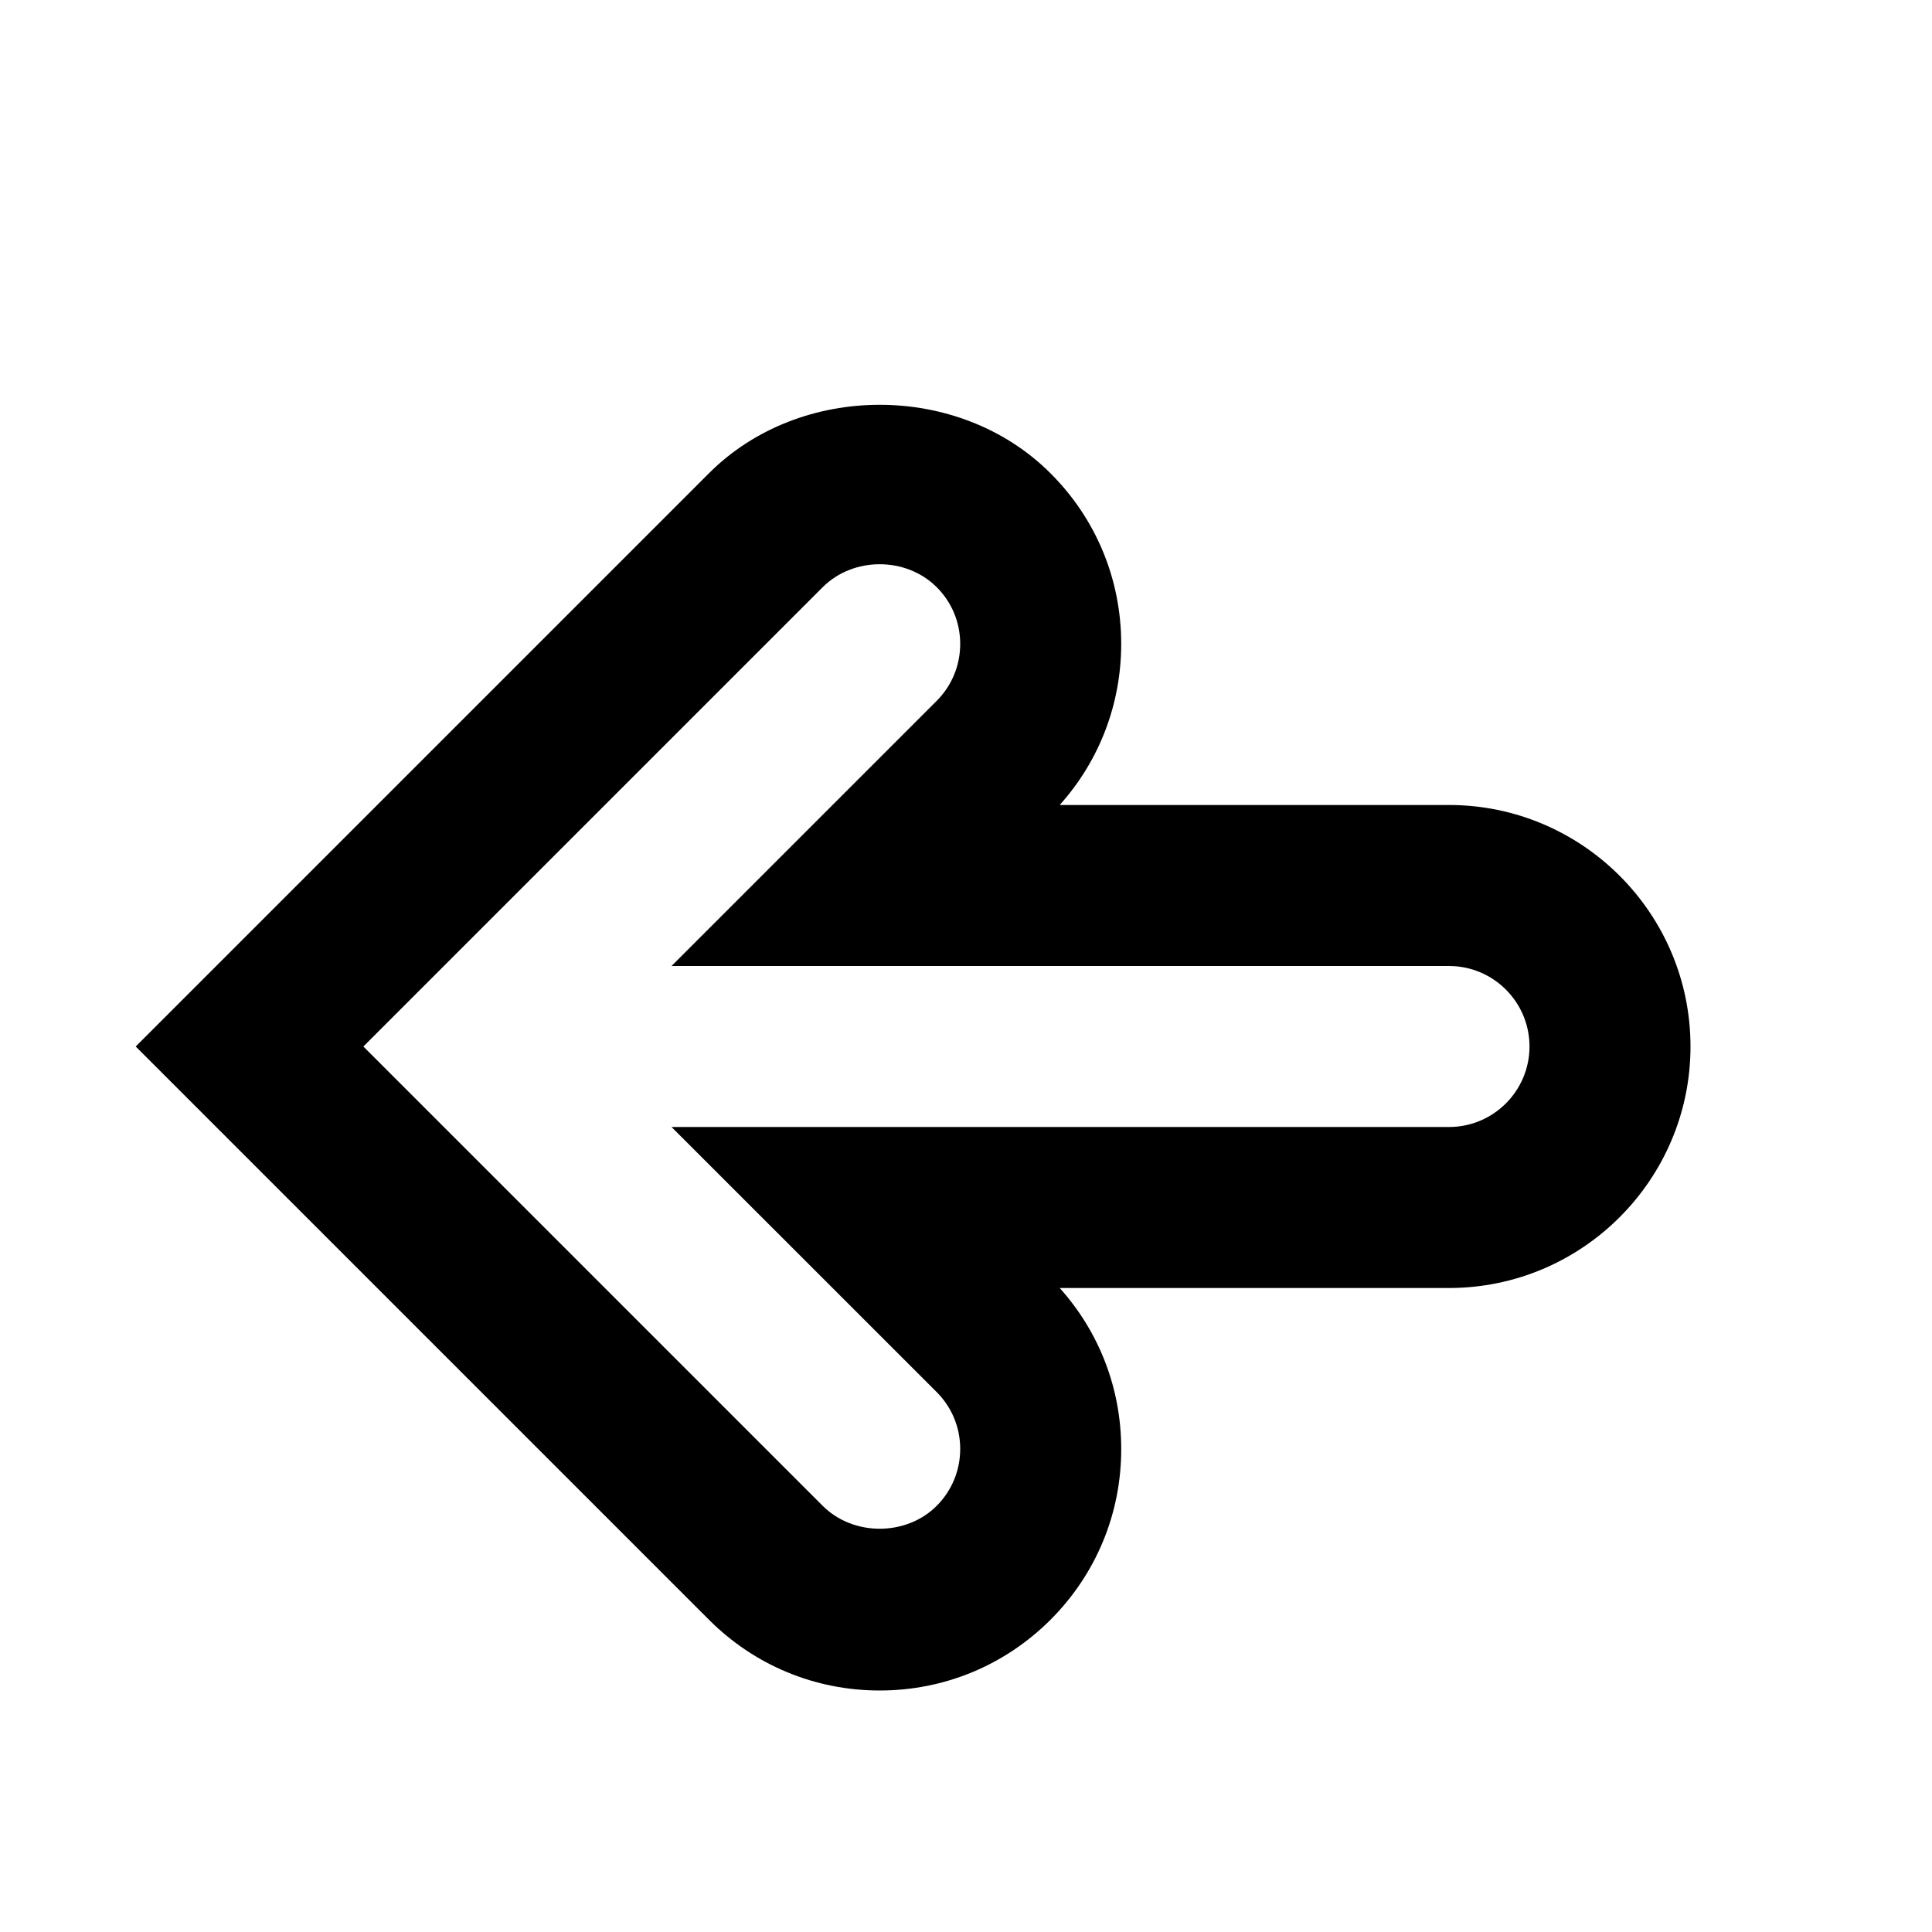
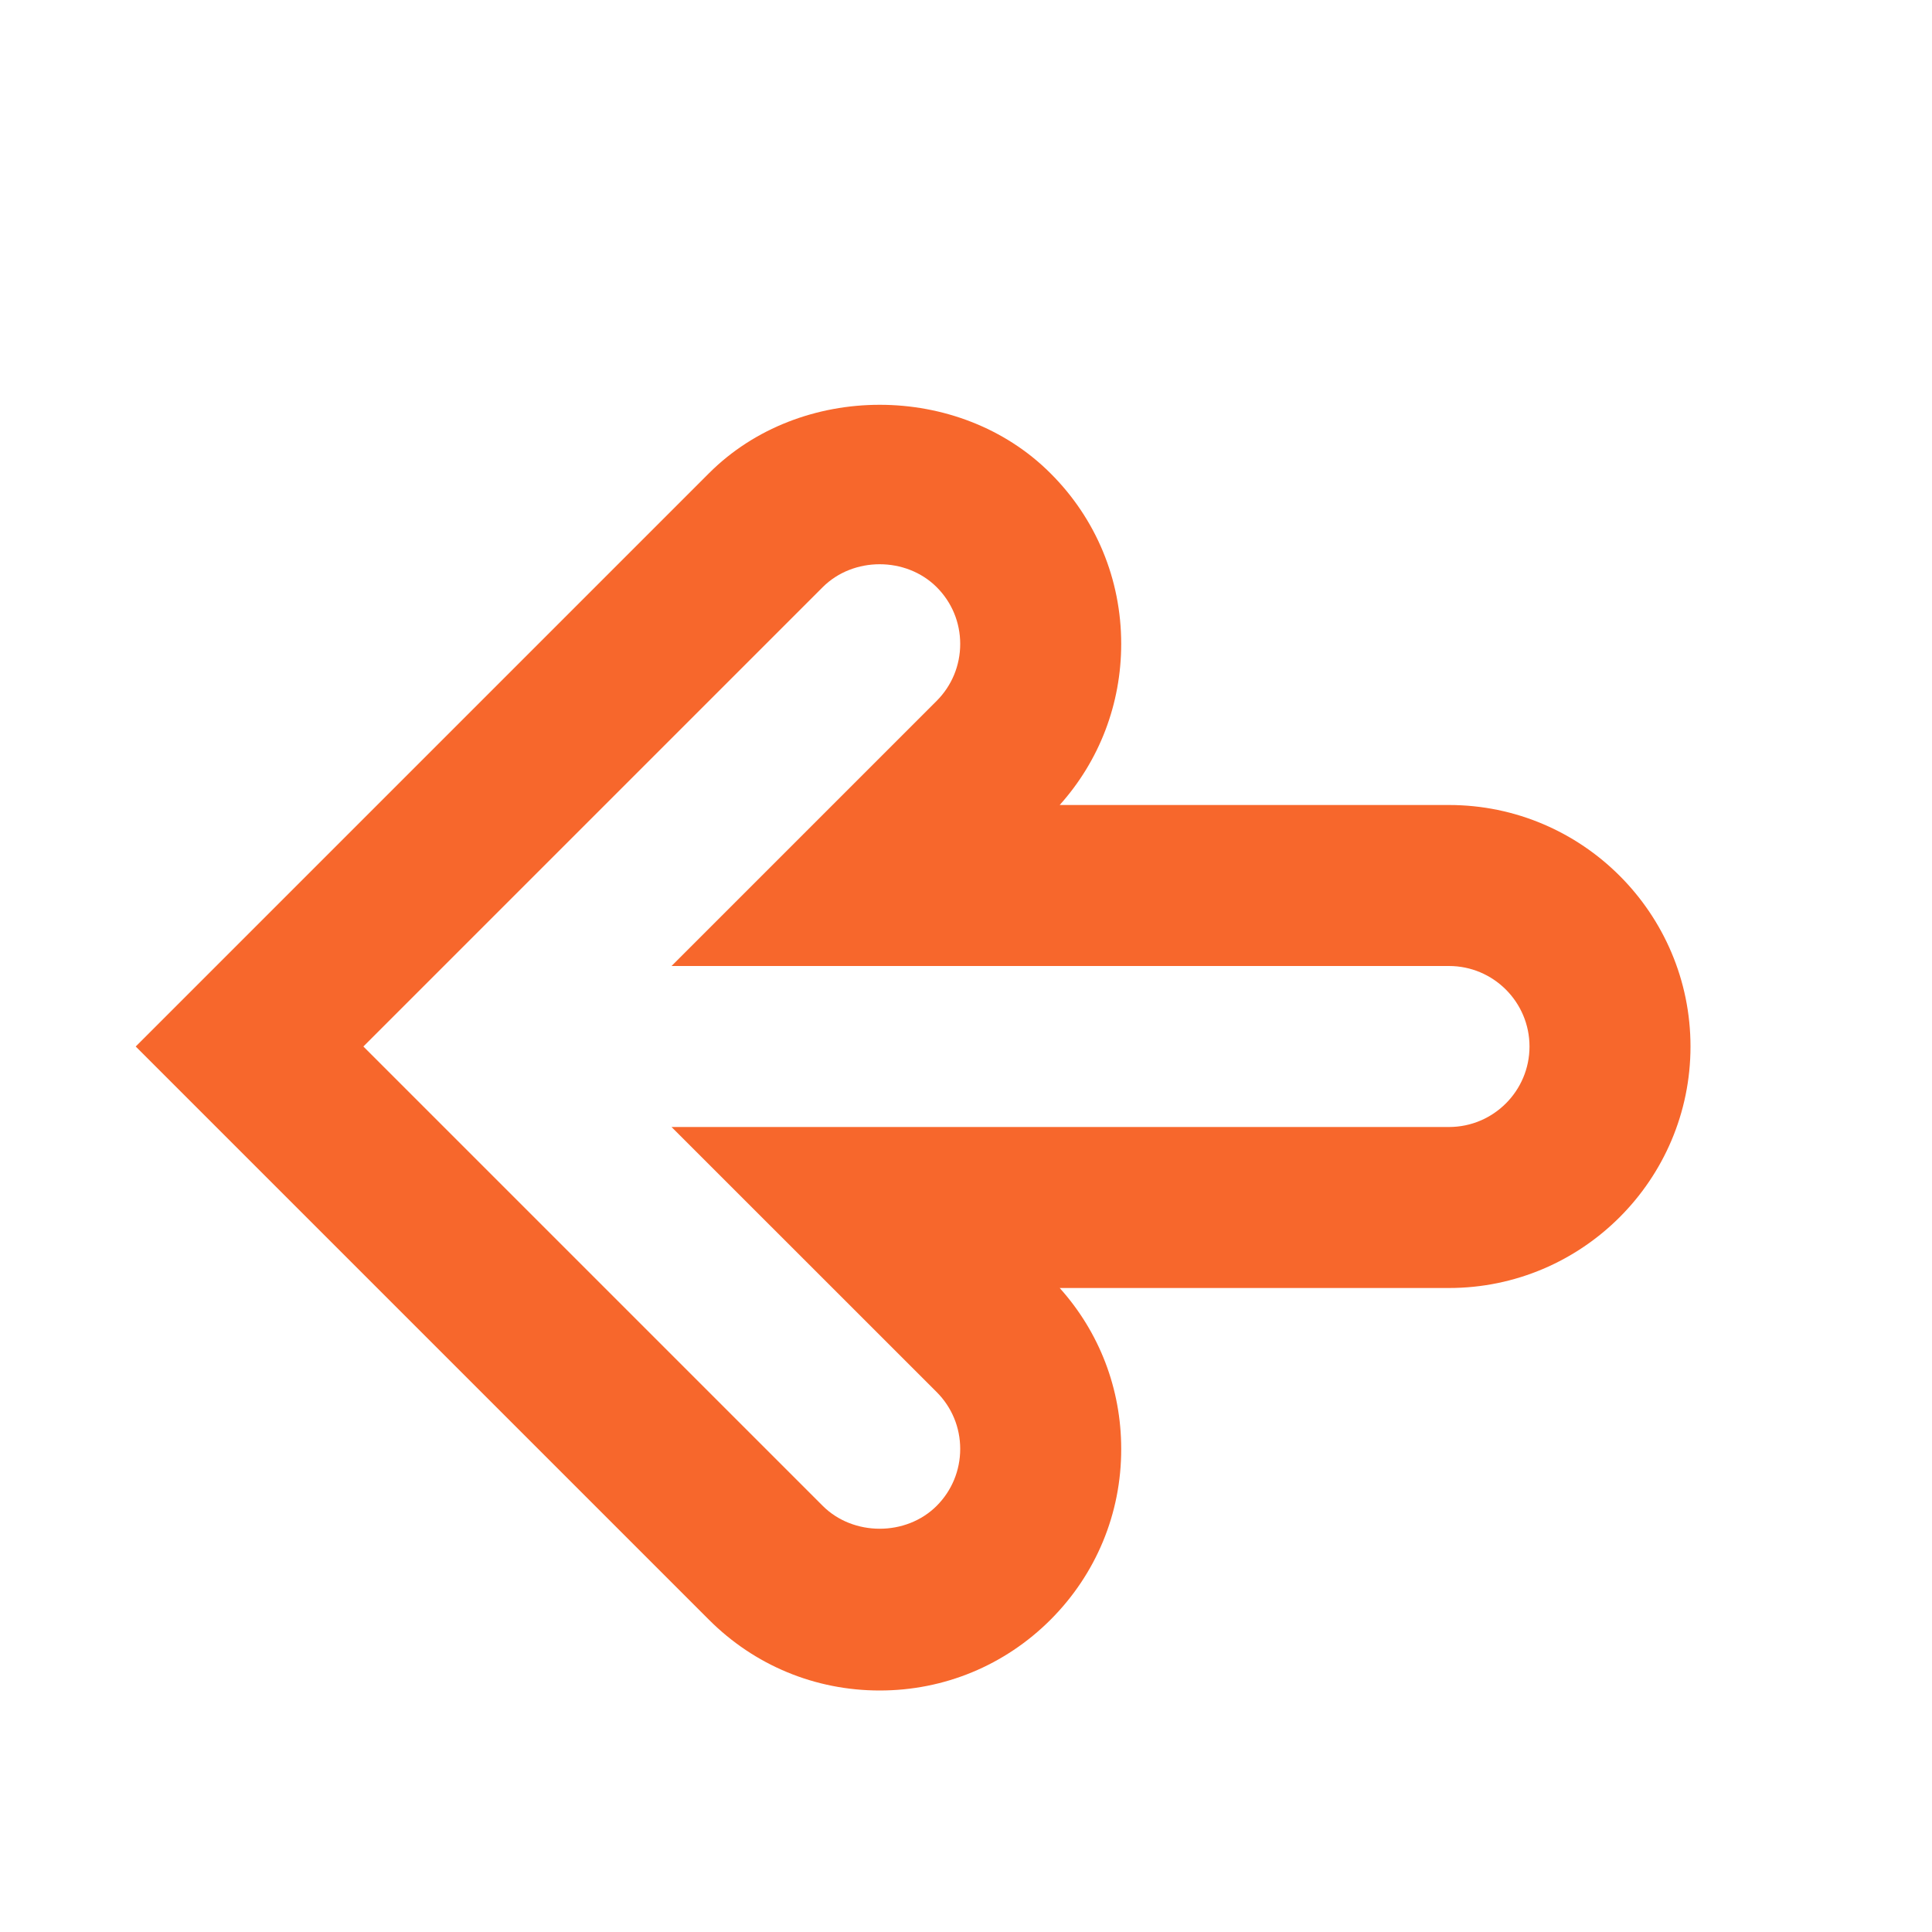
- <svg xmlns="http://www.w3.org/2000/svg" baseProfile="tiny" height="24px" id="Layer_1" version="1.2" viewBox="0 0 24 24" width="24px" xml:space="preserve">
-   <g>
-     <path d="M10.928,21c-0.801,0-1.555-0.312-2.121-0.879L1.686,13l7.121-7.121c1.133-1.134,3.109-1.134,4.242,0   c0.566,0.564,0.879,1.317,0.879,2.119c0,0.746-0.27,1.451-0.764,2.002H18c1.654,0,3,1.346,3,3c0,1.654-1.346,3-3,3h-4.836   c0.493,0.549,0.764,1.252,0.764,1.998c0.002,0.802-0.312,1.557-0.879,2.124C12.482,20.688,11.729,21,10.928,21z M4.514,13   l5.707,5.707c0.379,0.378,1.035,0.378,1.414,0c0.189-0.189,0.293-0.441,0.293-0.708s-0.104-0.517-0.291-0.705L8.342,14H18   c0.552,0,1-0.449,1-1s-0.448-1-1-1H8.342l3.293-3.293c0.189-0.189,0.293-0.441,0.293-0.708s-0.104-0.517-0.292-0.705   c-0.381-0.38-1.036-0.379-1.415-0.001L4.514,13z" />
-   </g>
+ <svg xmlns="http://www.w3.org/2000/svg" viewBox="0 0 24 24">
+   <path d="M10.928,21c-0.801,0-1.555-0.312-2.121-0.879L1.686,13l7.121-7.121c1.133-1.134,3.109-1.134,4.242,0   c0.566,0.564,0.879,1.317,0.879,2.119c0,0.746-0.27,1.451-0.764,2.002H18c1.654,0,3,1.346,3,3c0,1.654-1.346,3-3,3h-4.836   c0.493,0.549,0.764,1.252,0.764,1.998c0.002,0.802-0.312,1.557-0.879,2.124C12.482,20.688,11.729,21,10.928,21z M4.514,13   l5.707,5.707c0.379,0.378,1.035,0.378,1.414,0c0.189-0.189,0.293-0.441,0.293-0.708s-0.104-0.517-0.291-0.705L8.342,14H18   c0.552,0,1-0.449,1-1s-0.448-1-1-1H8.342l3.293-3.293c0.189-0.189,0.293-0.441,0.293-0.708s-0.104-0.517-0.292-0.705   c-0.381-0.38-1.036-0.379-1.415-0.001L4.514,13z" fill="#f7672c" />
</svg>
